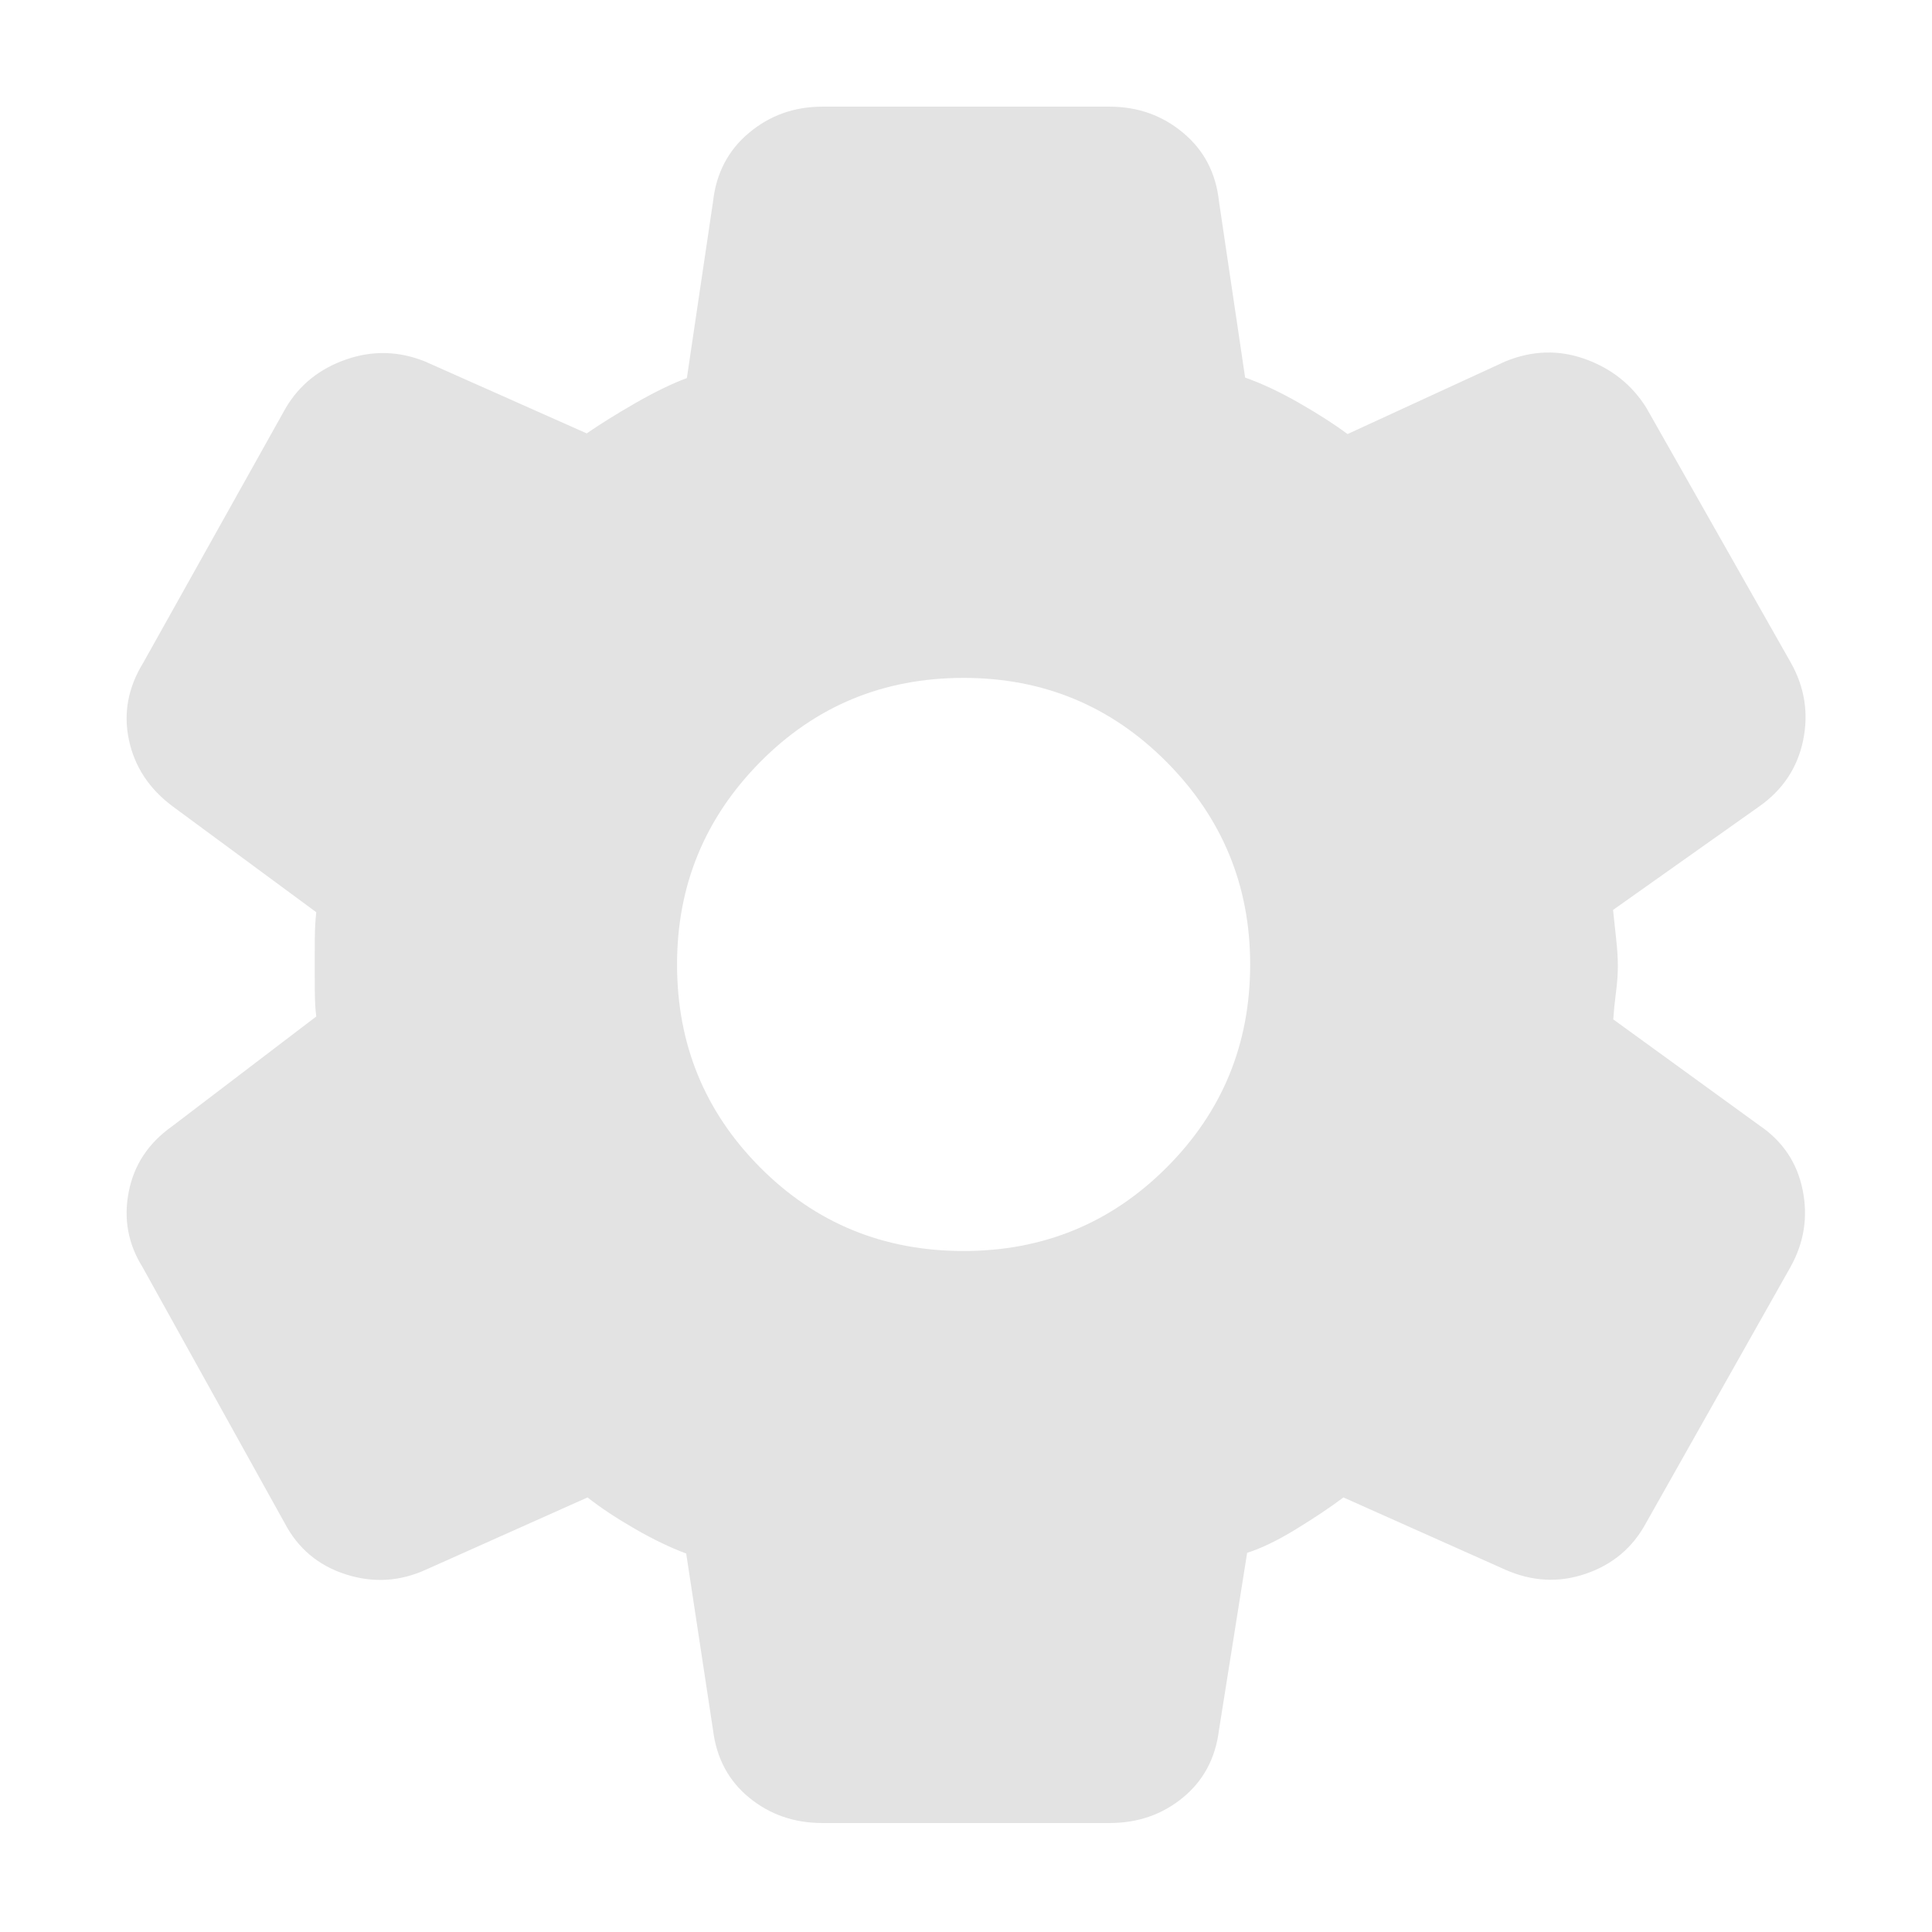
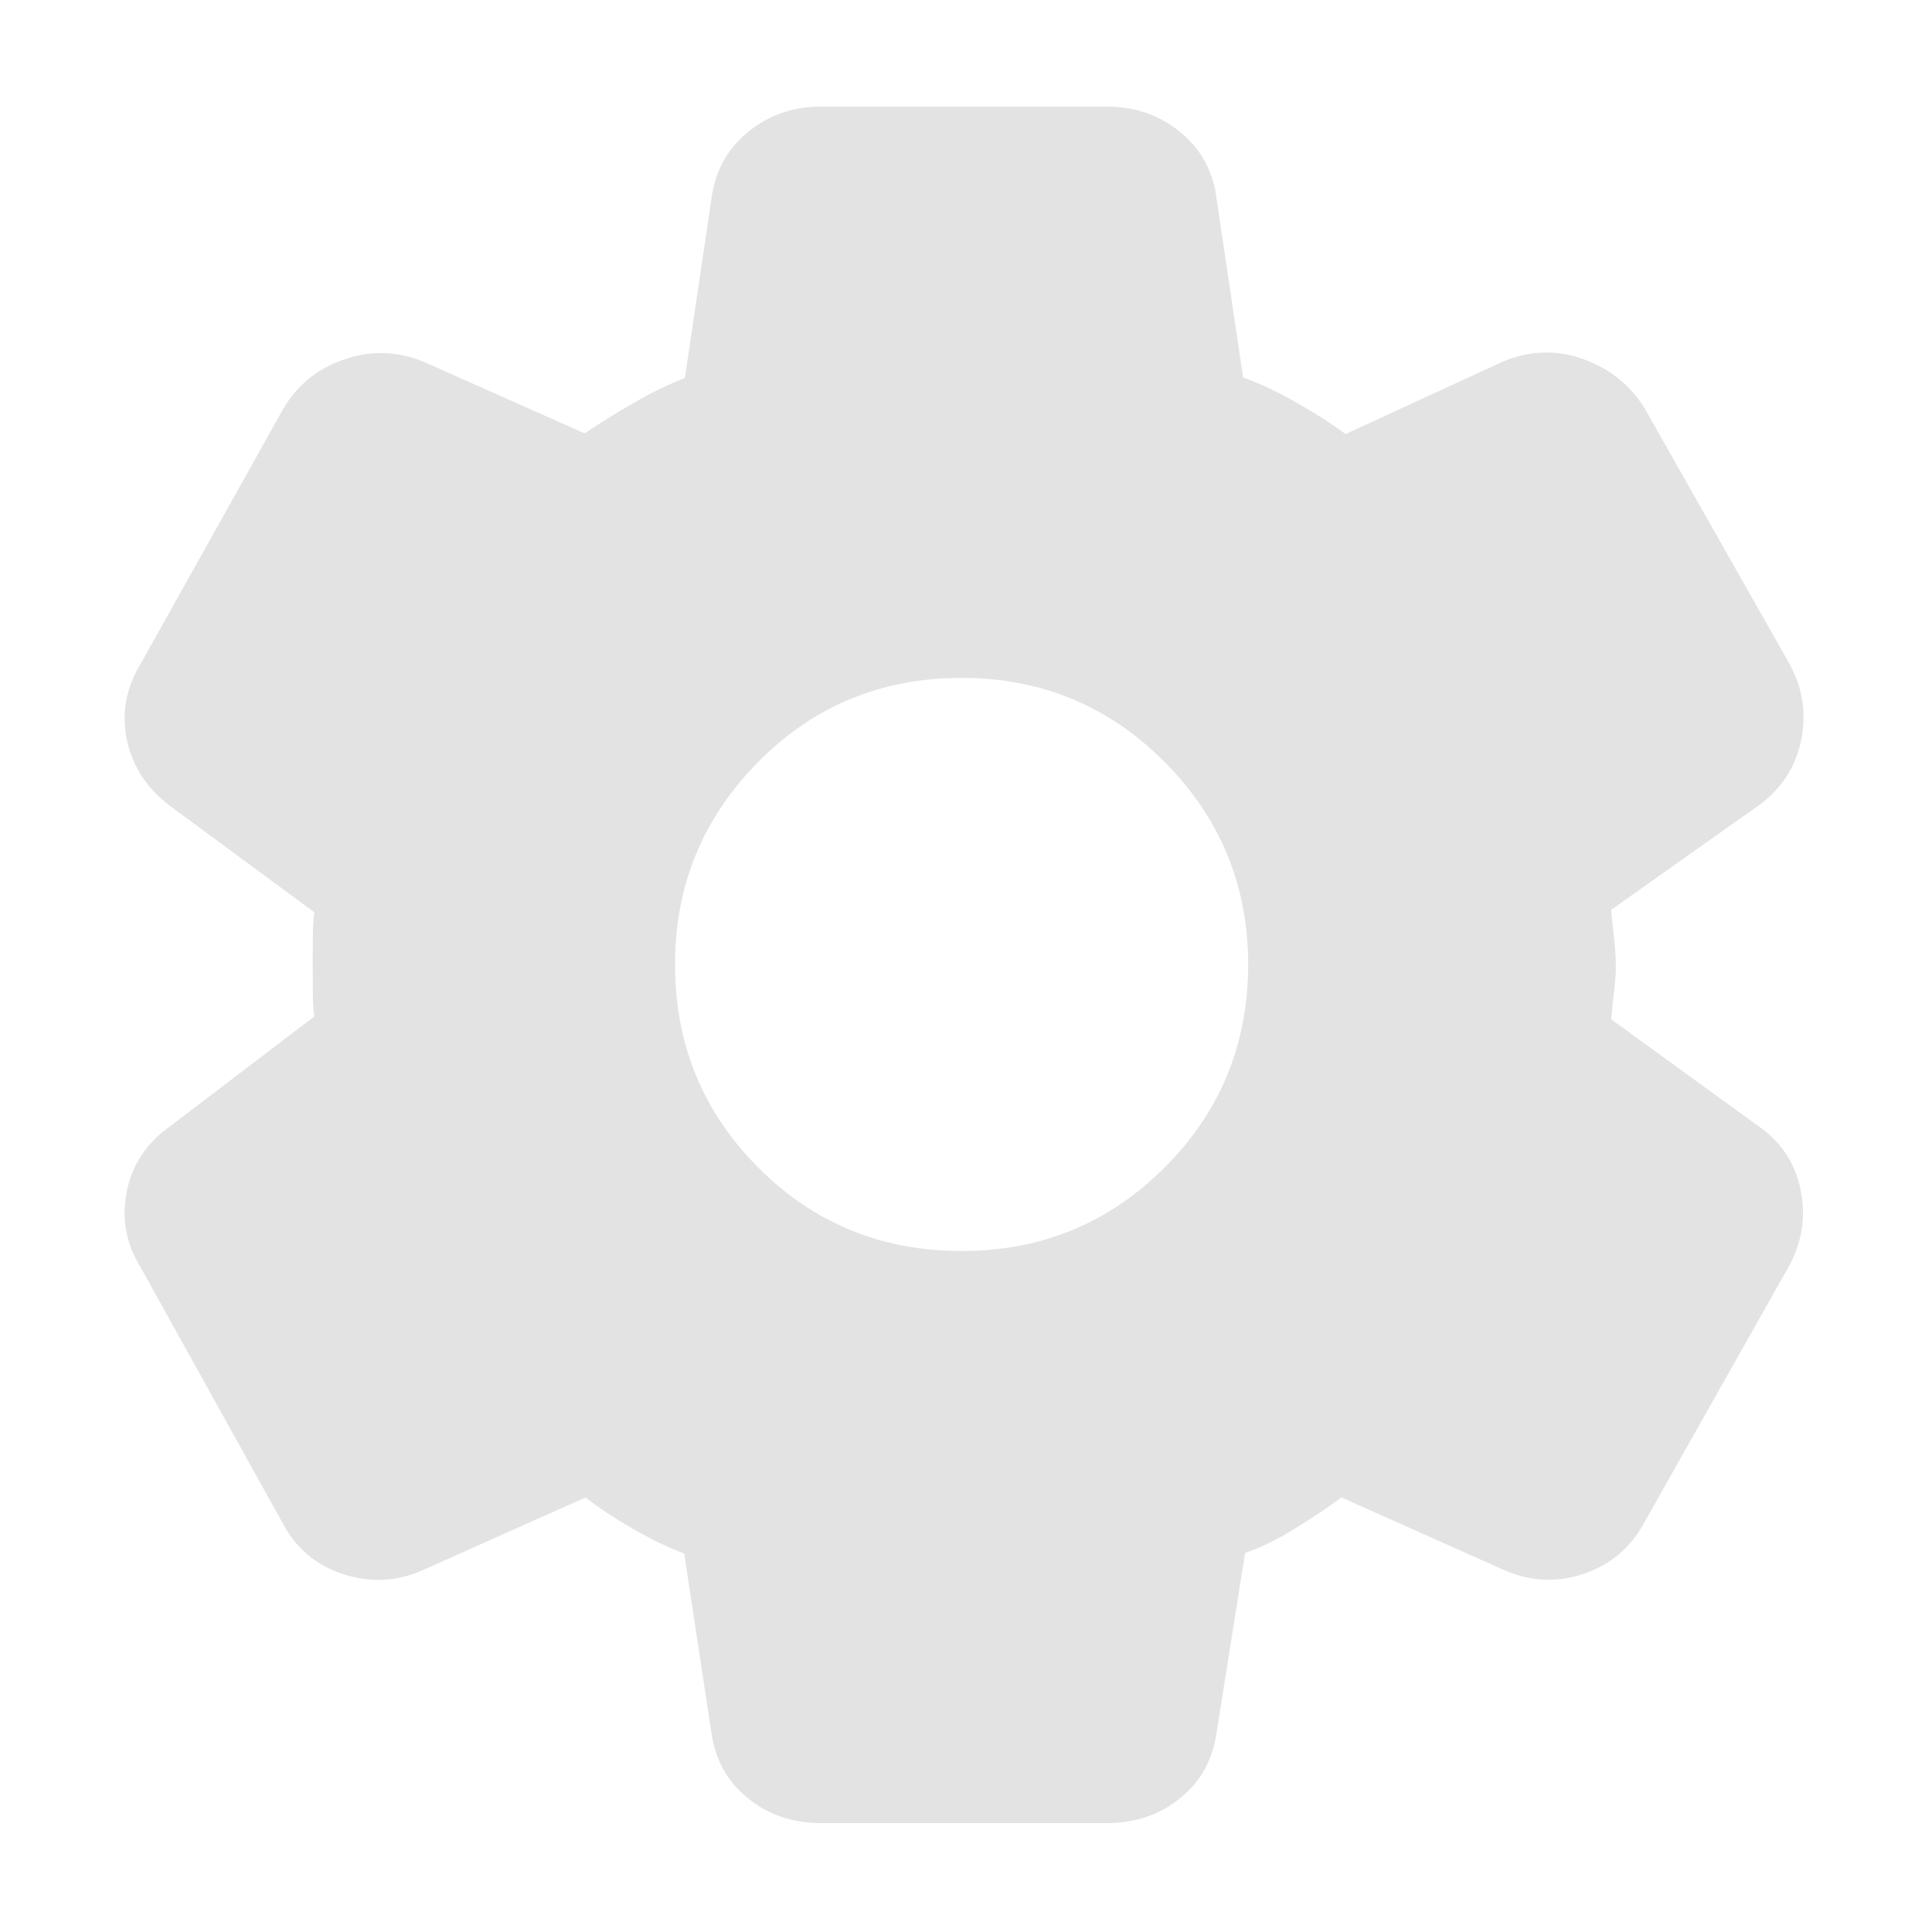
- <svg xmlns="http://www.w3.org/2000/svg" height="40px" viewBox="0 -960 960 960" width="40px" fill="#e3e3e3">
+ <svg xmlns="http://www.w3.org/2000/svg" height="40px" viewBox="1 -960 960 960" width="40px" fill="#e3e3e3">
  <path d="M408.62-54.15q-20.95 0-36.33-12.58-15.38-12.58-17.99-33.6l-13.33-87.74q-11.49-4.21-25.37-12.19-13.88-7.99-23.66-15.67l-80.27 35.87q-19.51 8.9-39.91 2.33-20.4-6.57-30.3-25.44L70.75-330.51q-10.69-17.17-6.79-37.24 3.9-20.06 21.45-32.52l71.74-54.64q-.67-5.03-.72-12.81-.05-7.79-.05-13.48 0-5.26.05-12.43t.72-13.09l-71.41-52.64q-17.45-13.03-21.68-32.98-4.23-19.95 7.13-38.36l70.85-126.68q10.18-17.1 29.84-23.97 19.67-6.87 39.22.93l80.44 35.77q9.74-6.74 23.97-14.94 14.24-8.21 25.79-12.55l13-87.67q2.34-21.18 17.87-34.18Q387.69-907 408.62-907h142.76q20.95 0 36.5 12.98 15.55 12.97 17.82 34.05l13 87.59q12.41 4.37 26.74 12.56 14.33 8.2 24.15 15.5l78.41-36.1q20.12-8.23 39.73-1.14 19.62 7.08 30.33 24.2l71.84 126.72q10.27 18.35 6.04 38.63-4.23 20.29-21.68 32.65l-72.74 51.5q.67 6.58 1.52 14.27.86 7.68.86 13.6 0 5.93-.95 13.26t-1.33 13.25l72.54 52.64q17.45 11.8 21.56 32.08 4.12 20.28-6.15 38.53l-71.7 127.06q-9.89 18.3-29.9 25.16-20 6.85-40.07-2.05l-80.36-35.87q-9.79 7.35-23.54 15.76-13.75 8.42-24.3 11.76l-14 88.08q-2.61 21.02-17.99 33.6-15.38 12.58-36.33 12.58H408.62Zm70.19-284.23q59.38 0 100.88-41.5 41.51-41.51 41.51-100.89 0-58.81-41.51-100.6-41.5-41.79-100.88-41.79-59.75 0-101.07 41.79-41.32 41.79-41.32 100.6 0 59.38 41.32 100.89 41.32 41.5 101.07 41.5Z" />
</svg>
